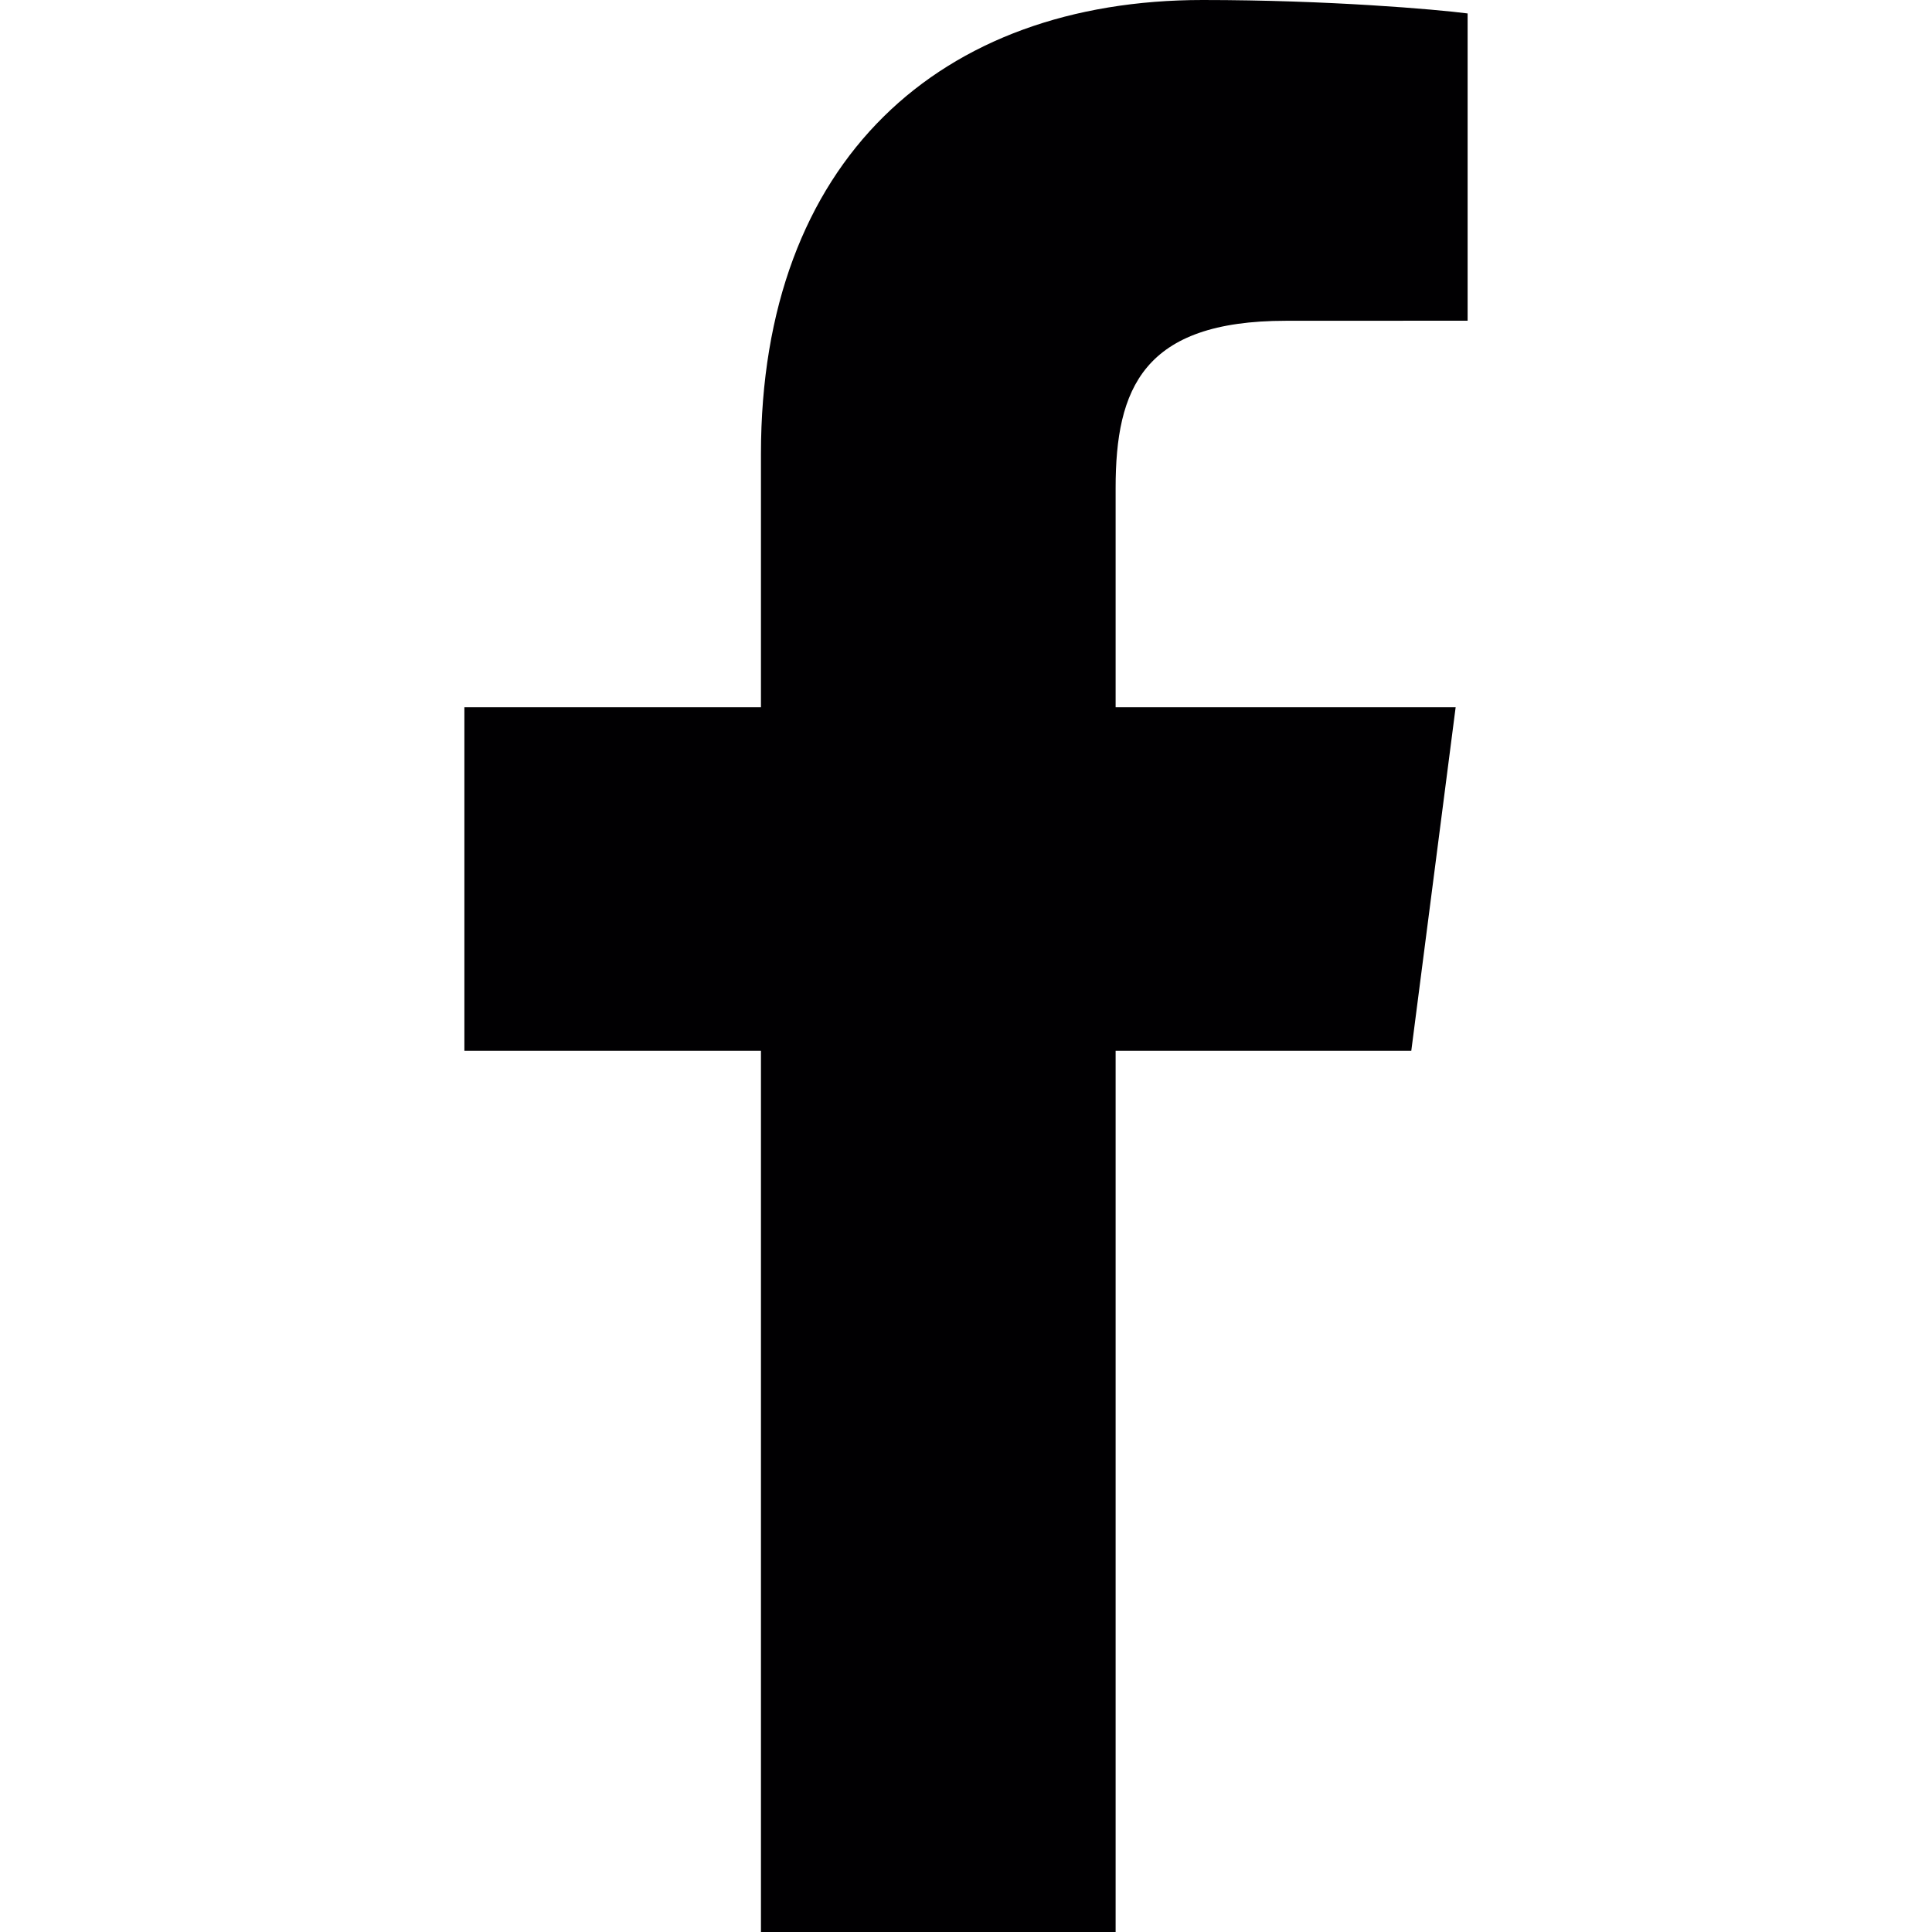
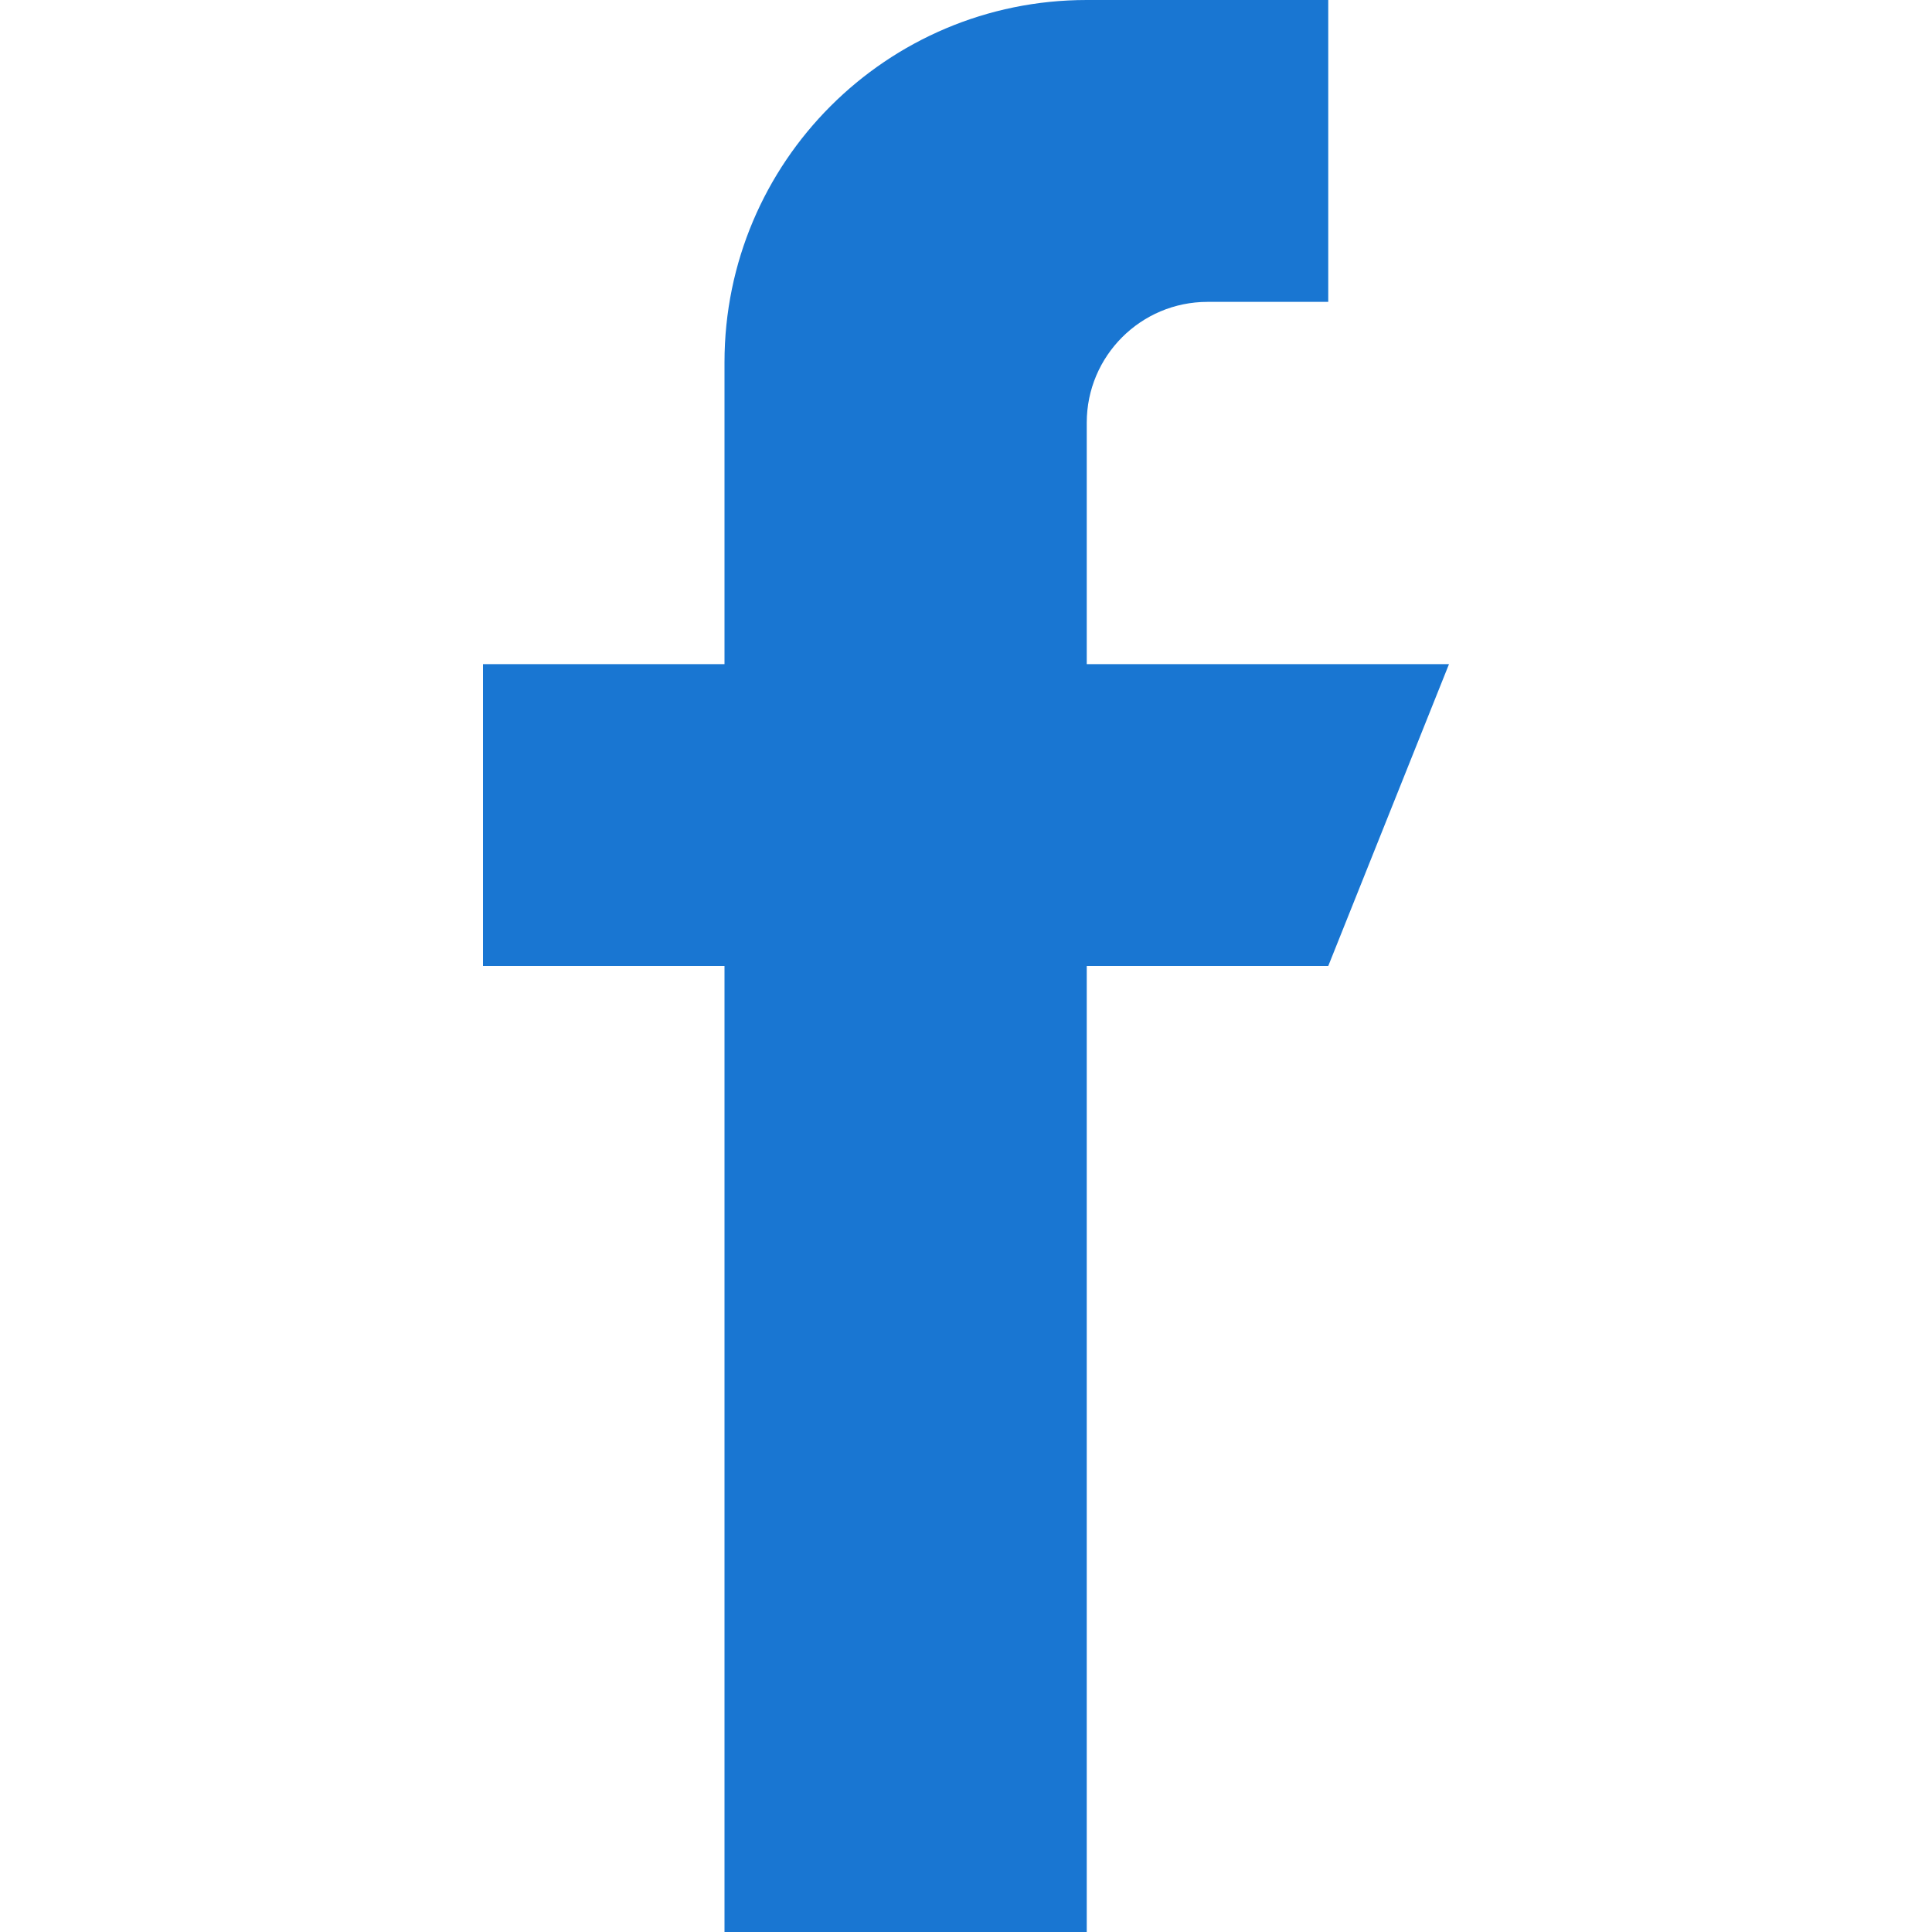
- <svg xmlns="http://www.w3.org/2000/svg" version="1.1" id="Capa_1" x="0px" y="0px" viewBox="0 0 155.139 155.139" style="enable-background:new 0 0 155.139 155.139;" xml:space="preserve">
-   <g>
-     <path id="f_1_" style="fill:#010002;" d="M89.584,155.139V84.378h23.742l3.562-27.585H89.584V39.184   c0-7.984,2.208-13.425,13.67-13.425l14.595-0.006V1.08C115.325,0.752,106.661,0,96.577,0C75.52,0,61.104,12.853,61.104,36.452   v20.341H37.29v27.585h23.814v70.761H89.584z" />
-   </g>
+ <svg xmlns="http://www.w3.org/2000/svg" version="1.1" id="Capa_1" x="0px" y="0px" viewBox="0 0 512 512" style="enable-background:new 0 0 512 512;" xml:space="preserve">
+   <path style="fill:#1976D2;" d="M384,176h-96v-64c0-17.664,14.336-32,32-32h32V0h-64l0,0c-53.024,0-96,42.976-96,96v80h-64v80h64v256  h96V256h64L384,176z" />
  <g>
</g>
  <g>
</g>
  <g>
</g>
  <g>
</g>
  <g>
</g>
  <g>
</g>
  <g>
</g>
  <g>
</g>
  <g>
</g>
  <g>
</g>
  <g>
</g>
  <g>
</g>
  <g>
</g>
  <g>
</g>
  <g>
</g>
</svg>
